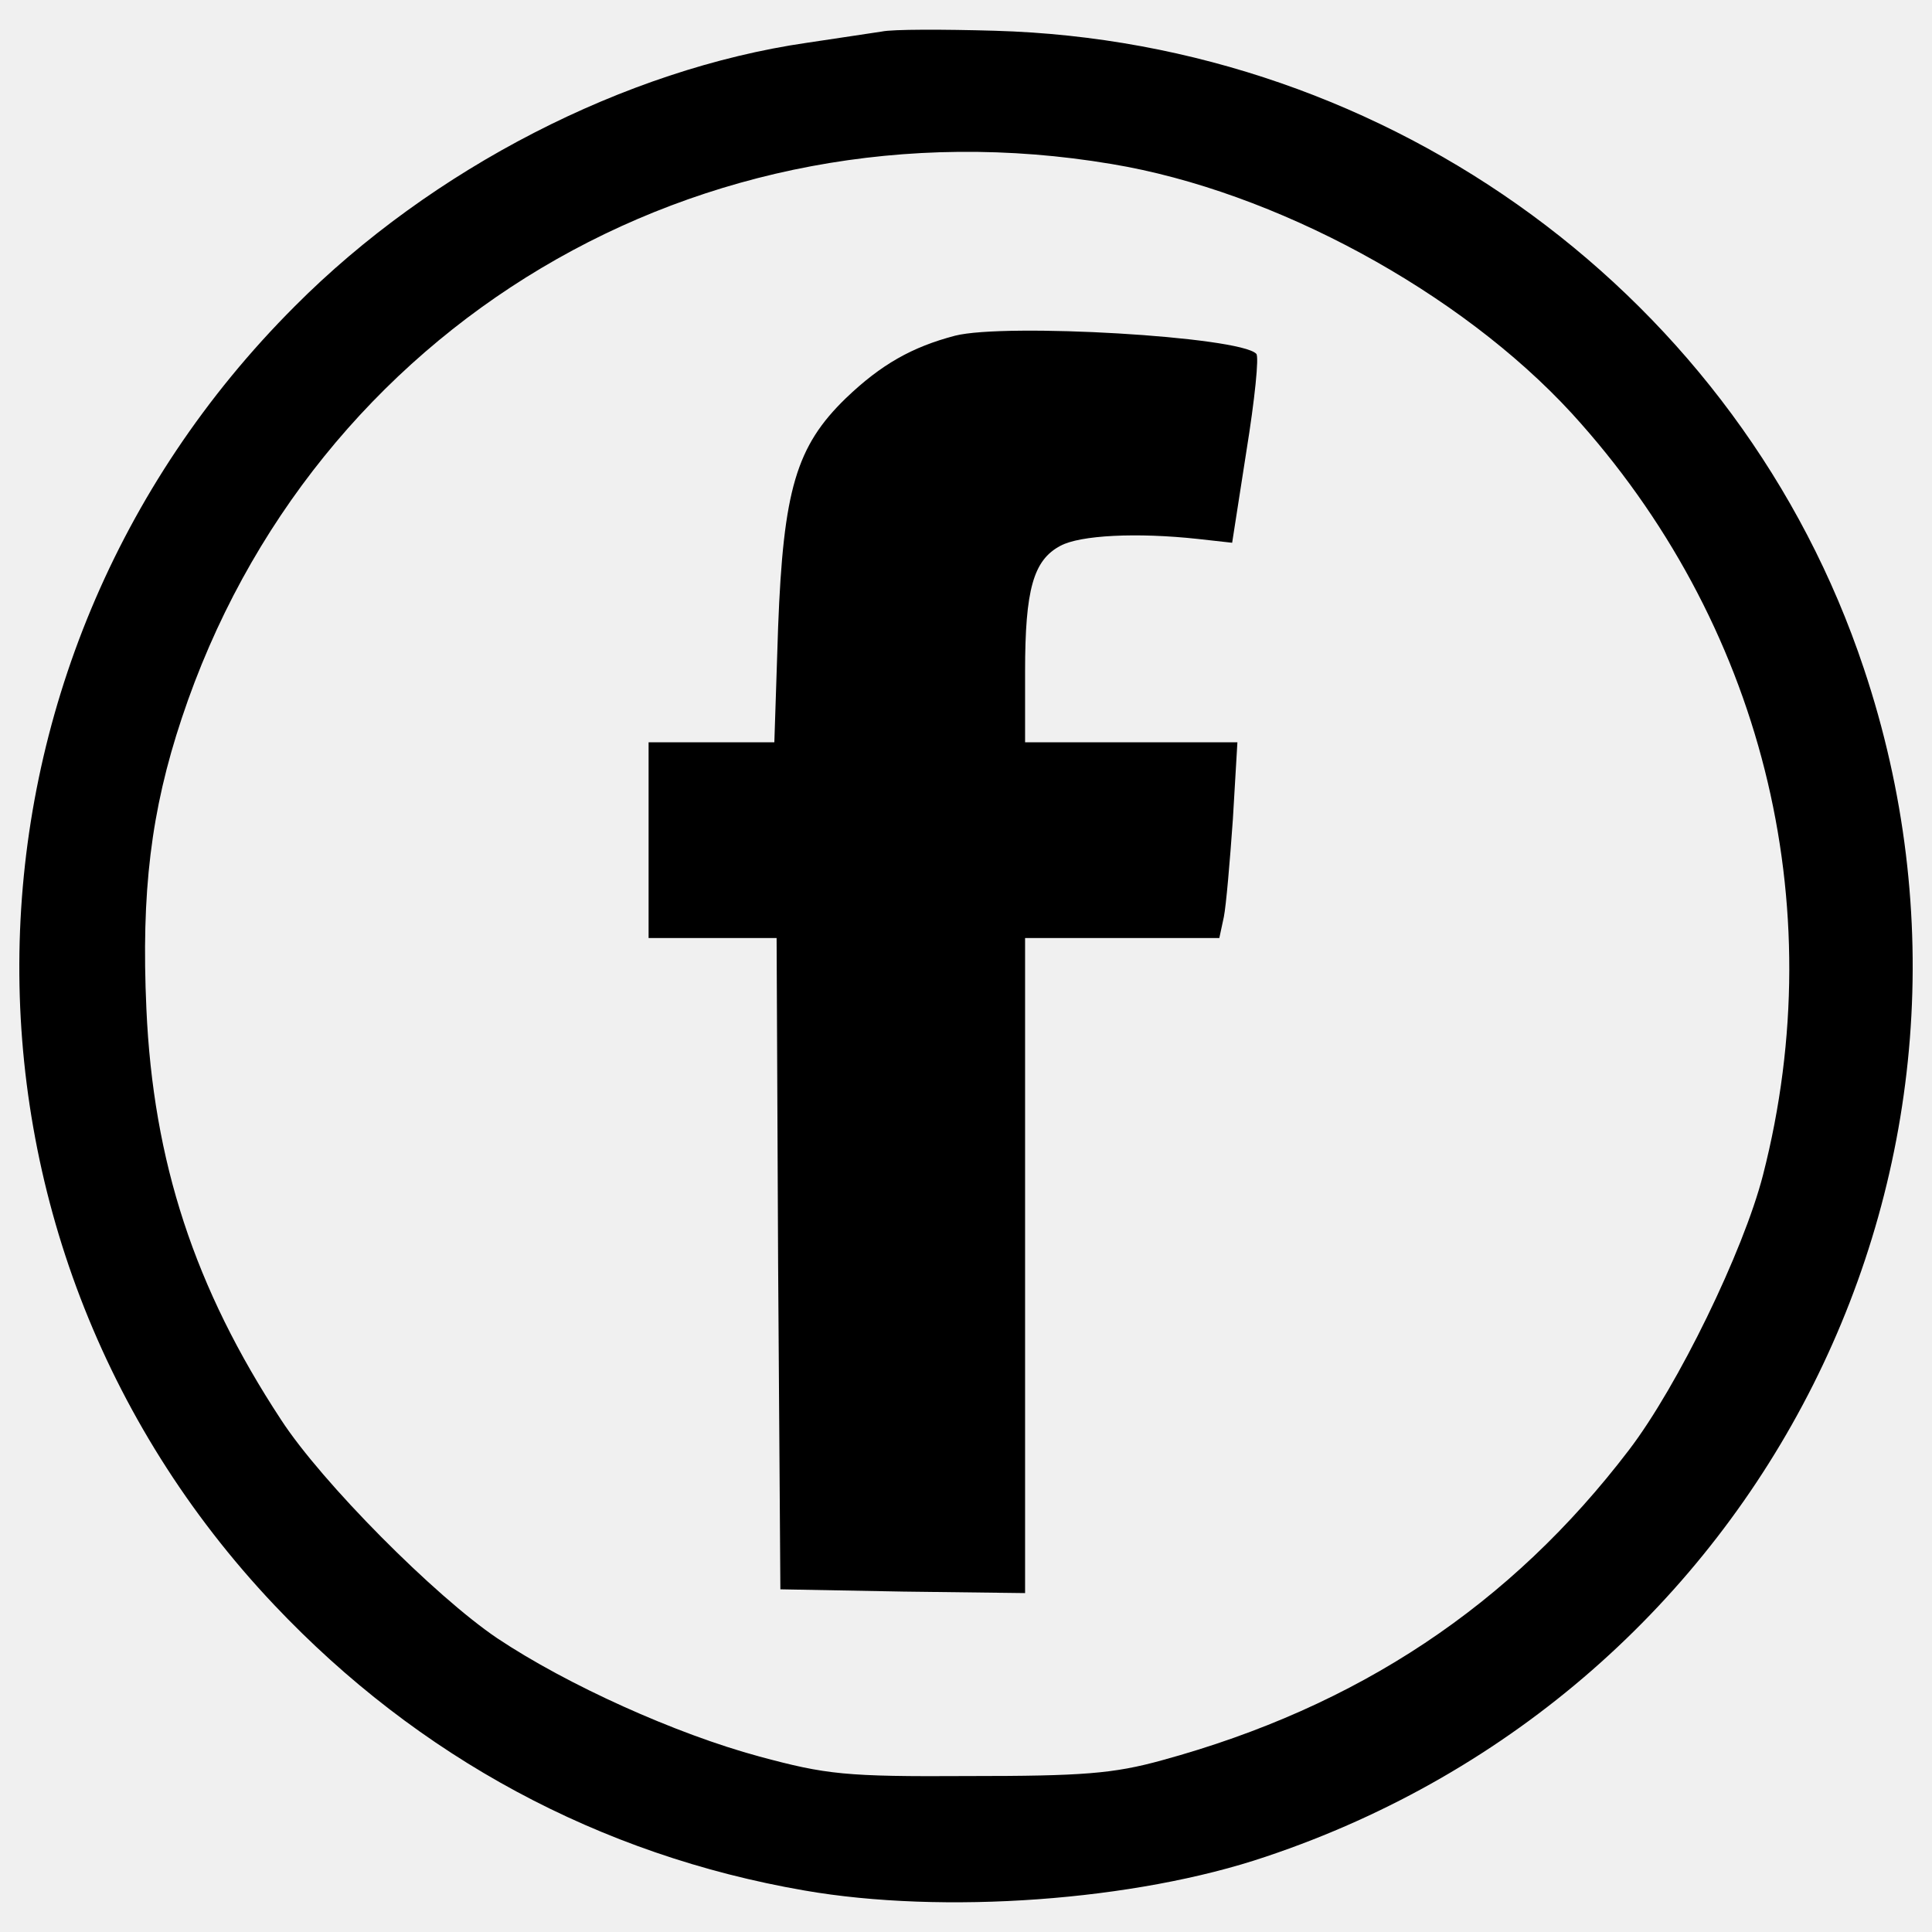
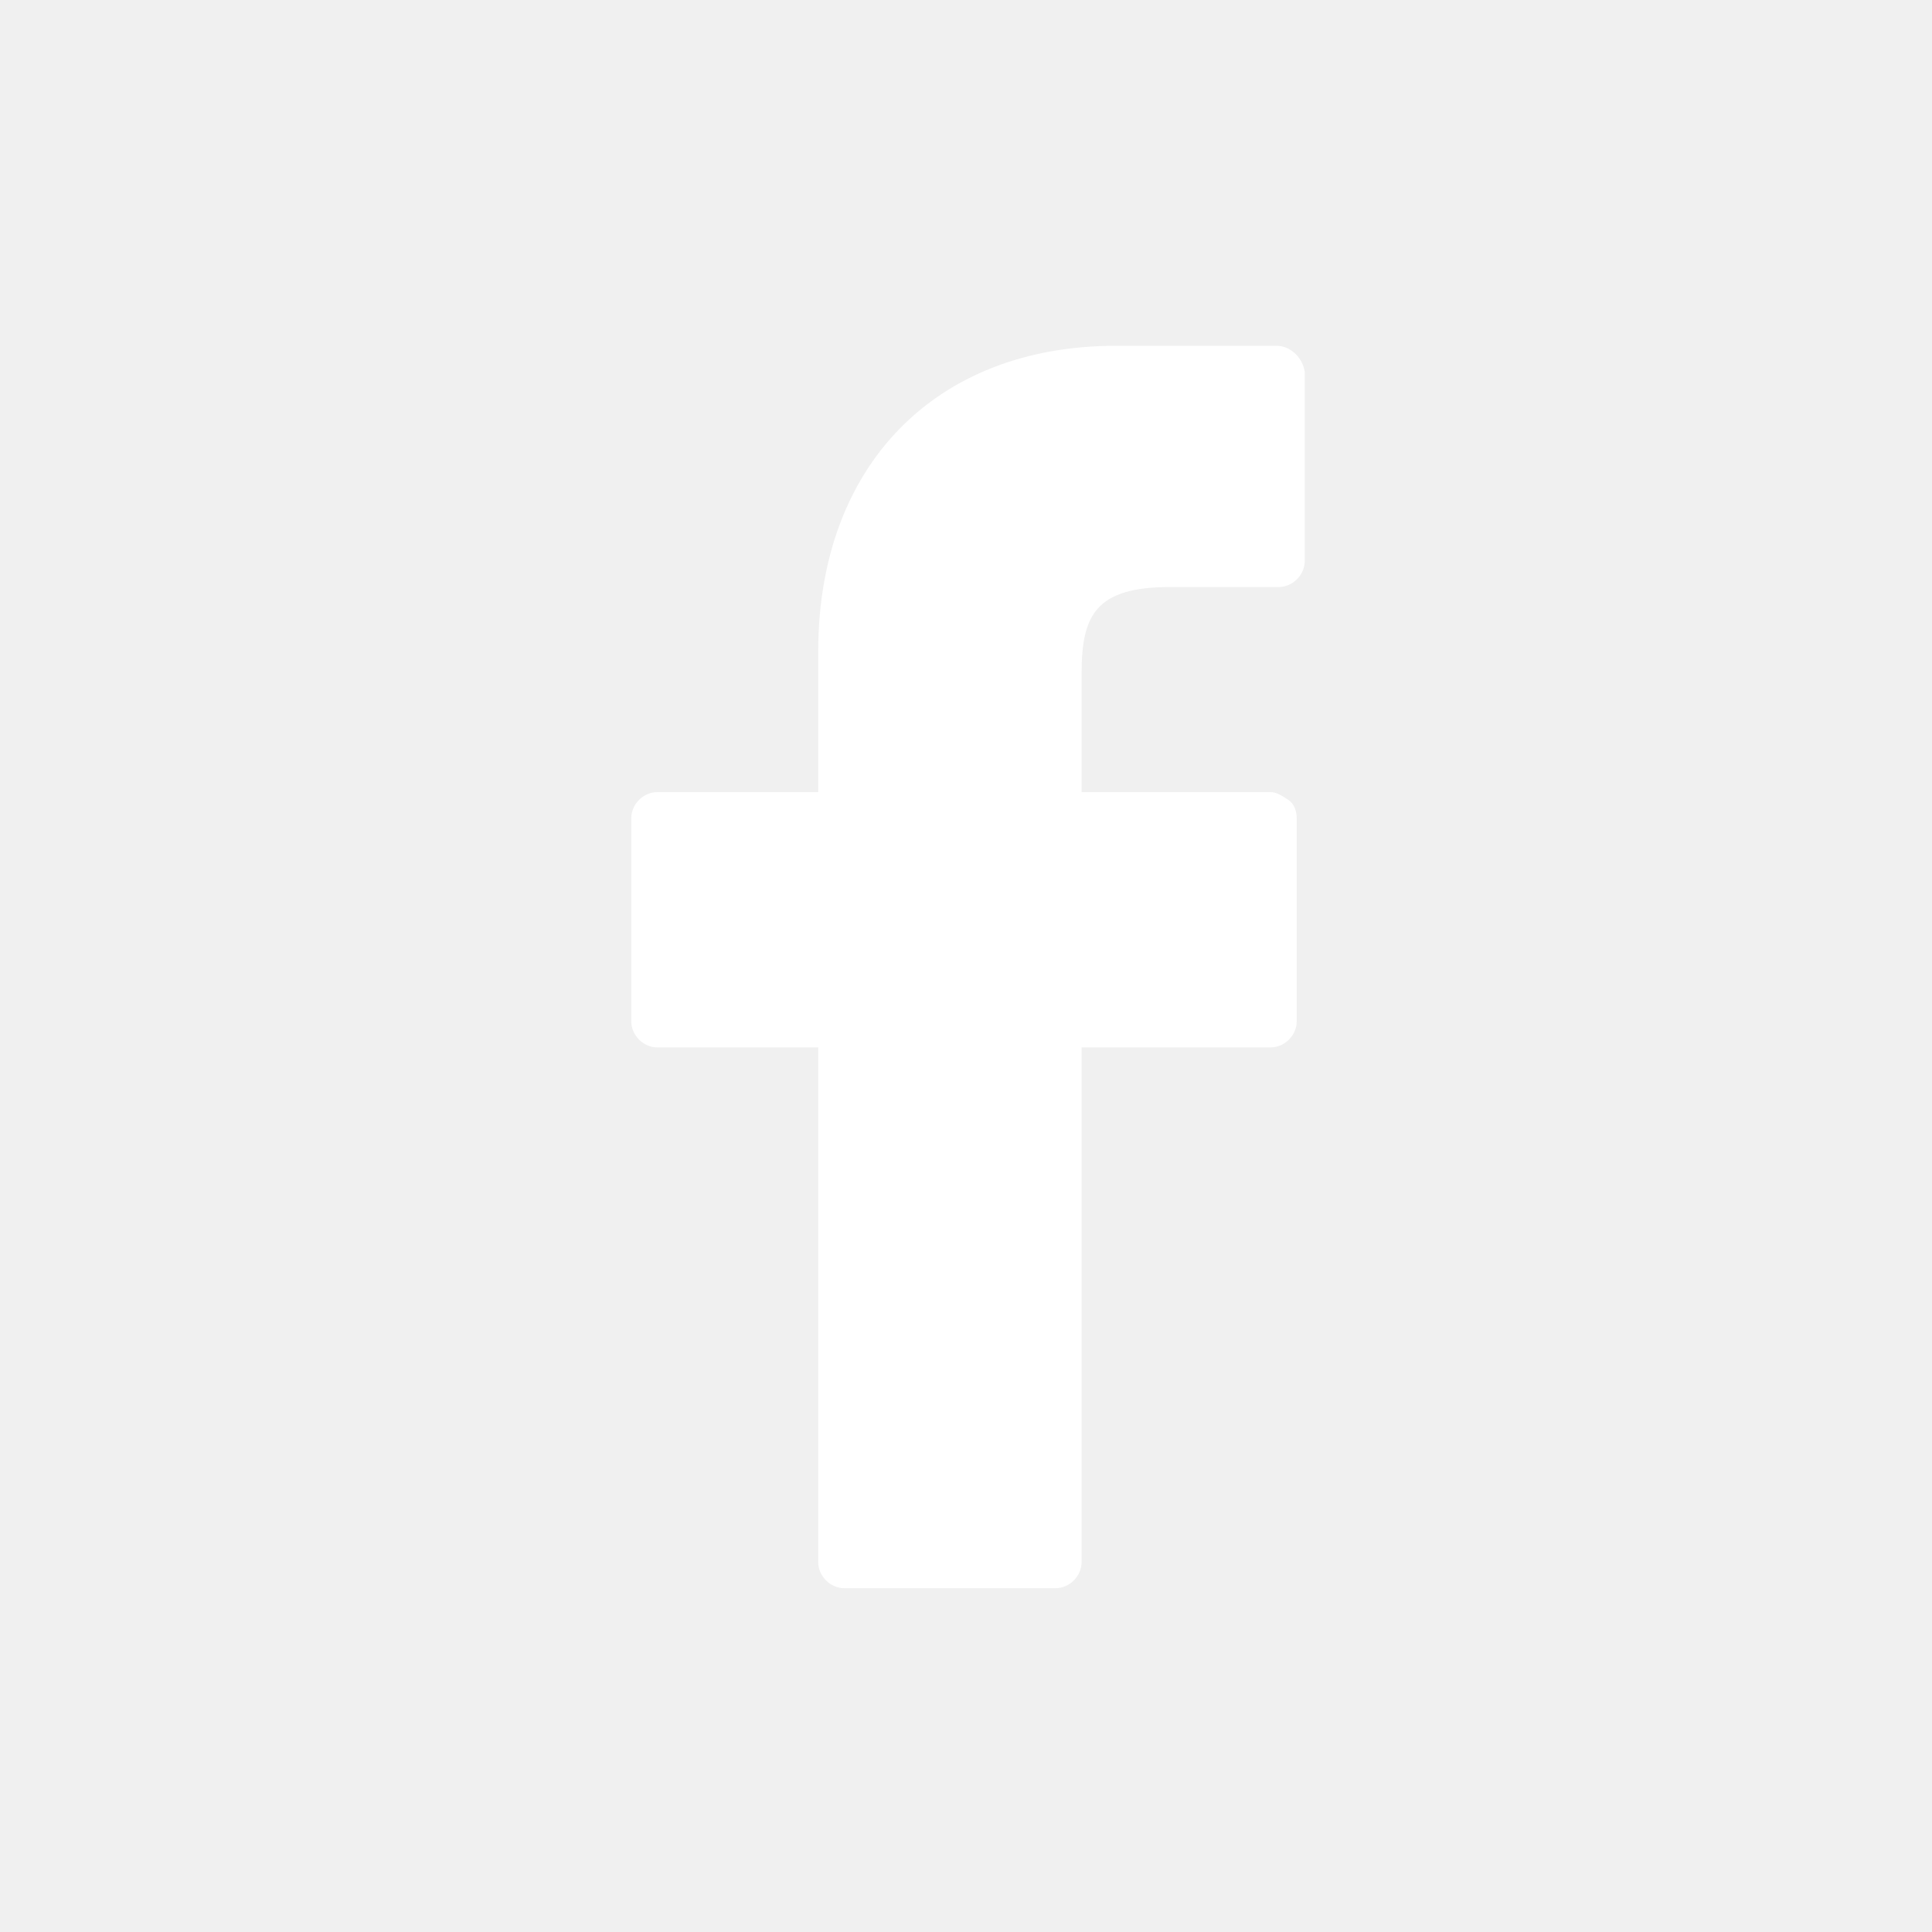
- <svg xmlns="http://www.w3.org/2000/svg" version="1.1" x="0px" y="0px" viewBox="0 0 1000 1000" enable-background="new 0 0 1000 1000" xml:space="preserve">
+ <svg xmlns="http://www.w3.org/2000/svg" version="1.1" id="Capa_1" x="0px" y="0px" viewBox="0 0 96.1 96.1" style="enable-background:new 0 0 96.1 96.1;" xml:space="preserve">
+   <style type="text/css">
+ 	.st0{fill:#FFFFFF;}
+ </style>
  <g>
-     <g transform="translate(0,250) scale(0.1,-0.1)">
-       <path d="M4565.3,2336.9c-54.6-7.8-229.9-35.1-389.7-58.5c-939.2-136.4-1940.8-650.8-2650.1-1364c-1859-1858.9-1905.7-4820.8-105.2-6722.6c744.4-787.2,1683.6-1293.9,2743.6-1477c717.1-124.7,1710.9-54.5,2389,175.4c2572.1,861.3,3947.8,3601,3094.3,6149.7C9008,957.3,7203.7,2282.3,5149.9,2340.8C4880.9,2348.6,4619.8,2348.6,4565.3,2336.9z M5753.9,1651C6599.6,1510.7,7558.3,988.5,8135.1,361C9117.1-714.6,9487.4-2172.1,9125-3582.9c-101.3-393.6-440.4-1091.2-693.7-1422.5C7819.4-5808.1,7028.3-6334.2,6015-6611c-253.3-70.1-413.1-81.8-1001.6-81.8c-639.1-3.9-736.6,7.8-1083.4,101.3c-432.6,116.9-993.8,370.2-1356.2,611.9c-323.5,218.3-908,806.7-1118.5,1130.2c-448.2,682-662.5,1336.7-697.6,2127.9c-27.3,604,23.4,1024.9,183.2,1504.3C1615.1,813.1,3626,2009.5,5753.9,1651z" />
-       <path d="M4943.3,762.4C4721.1,704,4561.4,614.4,4378.2,439C4121,189.6,4054.7-36.5,4027.5-745.8L4008-1342h-323.5h-327.4v-506.6v-506.6h331.3h331.3l7.8-1683.6l11.7-1687.5l635.2-11.7l631.4-7.8v1695.3v1695.3h502.7h502.7l23.4,109.1c11.7,58.5,31.2,284.5,46.8,506.6l23.4,397.5h-549.5h-549.5v366.3c0,424.8,42.9,576.8,183.2,650.8c101.3,54.6,393.6,70.1,713.2,35.1l175.4-19.5l74,475.5c42.9,265,66.3,491,50.7,502.7C6416.4,758.5,5204.4,828.7,4943.3,762.4z" />
-     </g>
+     <path class="st0" d="M63.5,17.2l-8,0c-9,0-14.8,6-14.8,15.2v7h-8c-0.7,0-1.3,0.6-1.3,1.3v10.1c0,0.7,0.6,1.3,1.3,1.3h8v25.6   c0,0.7,0.6,1.3,1.3,1.3h10.5c0.7,0,1.3-0.6,1.3-1.3V52.1h9.4c0.7,0,1.3-0.6,1.3-1.3l0-10.1c0-0.3-0.1-0.7-0.4-0.9s-0.6-0.4-0.9-0.4   h-9.4v-5.9c0-2.9,0.7-4.3,4.4-4.3l5.4,0c0.7,0,1.3-0.6,1.3-1.3v-9.4C64.8,17.8,64.2,17.2,63.5,17.2z" />
  </g>
</svg>
